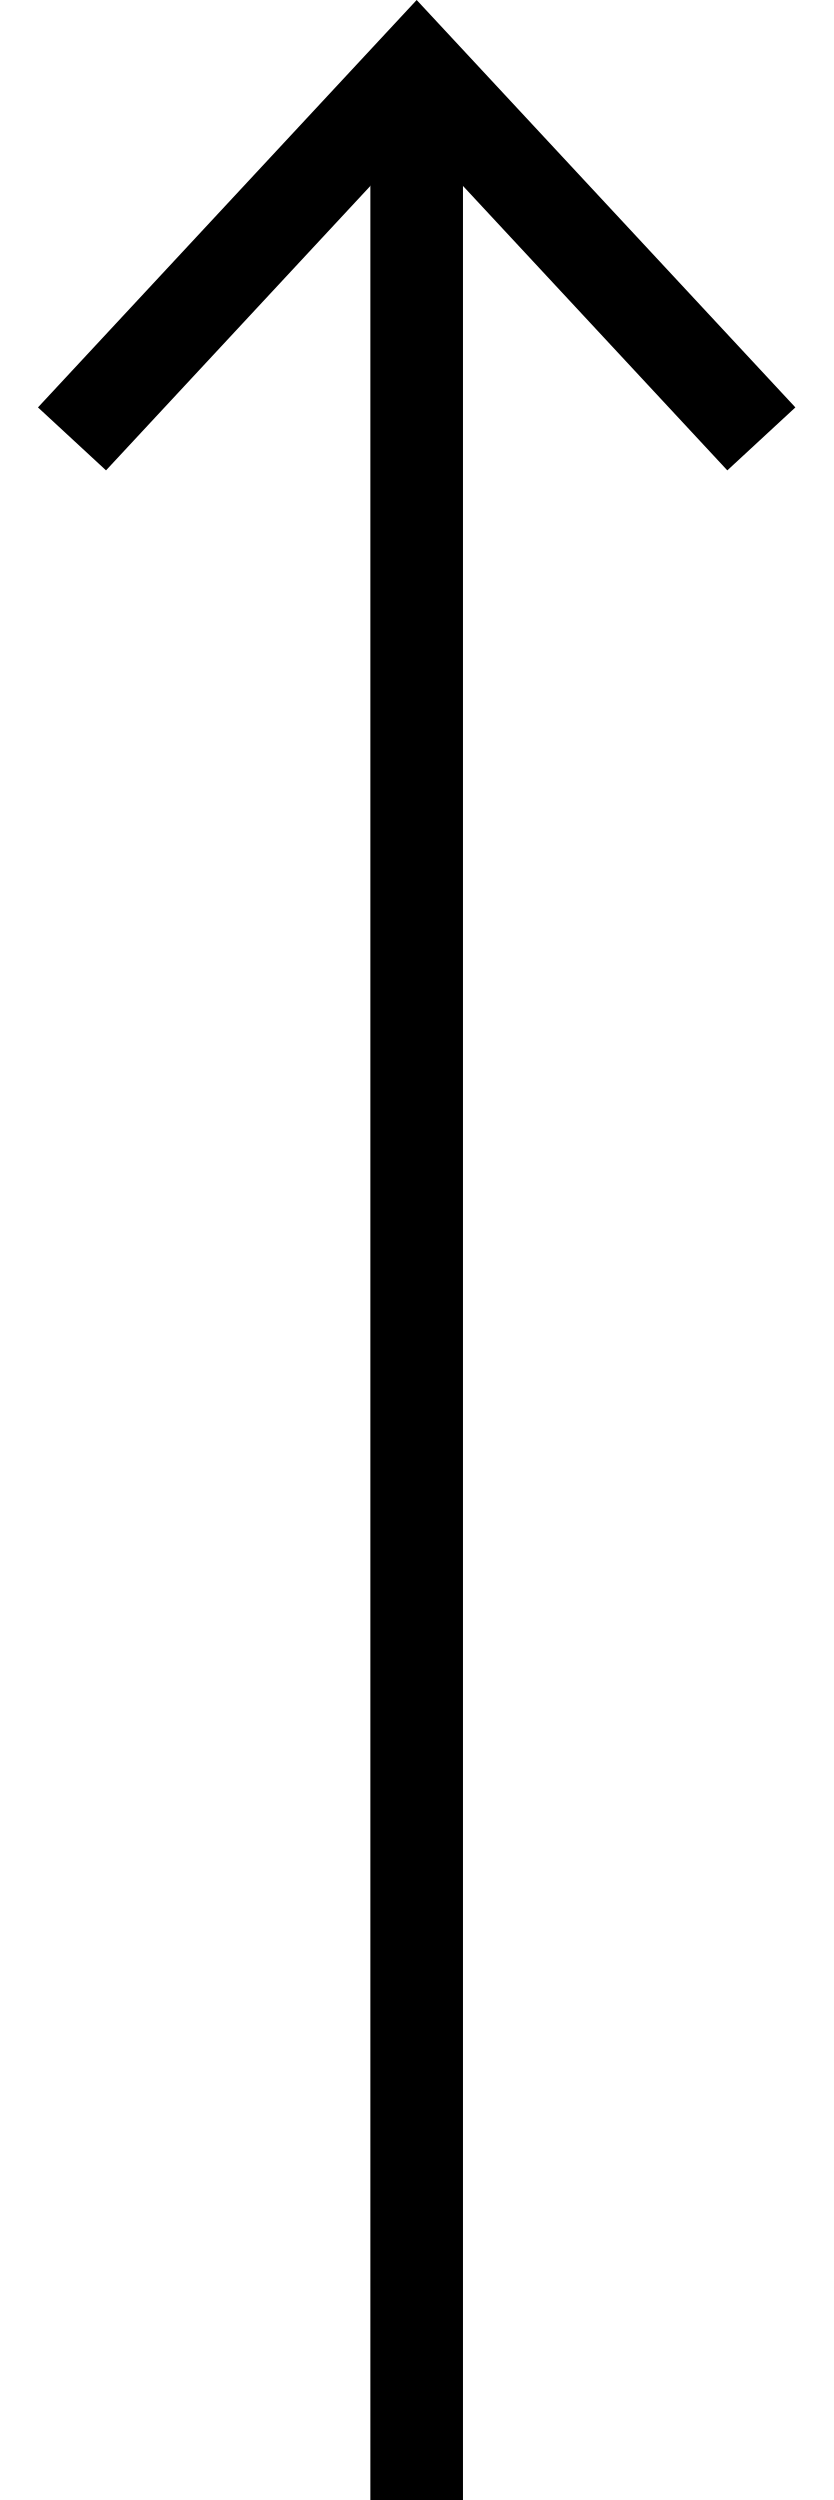
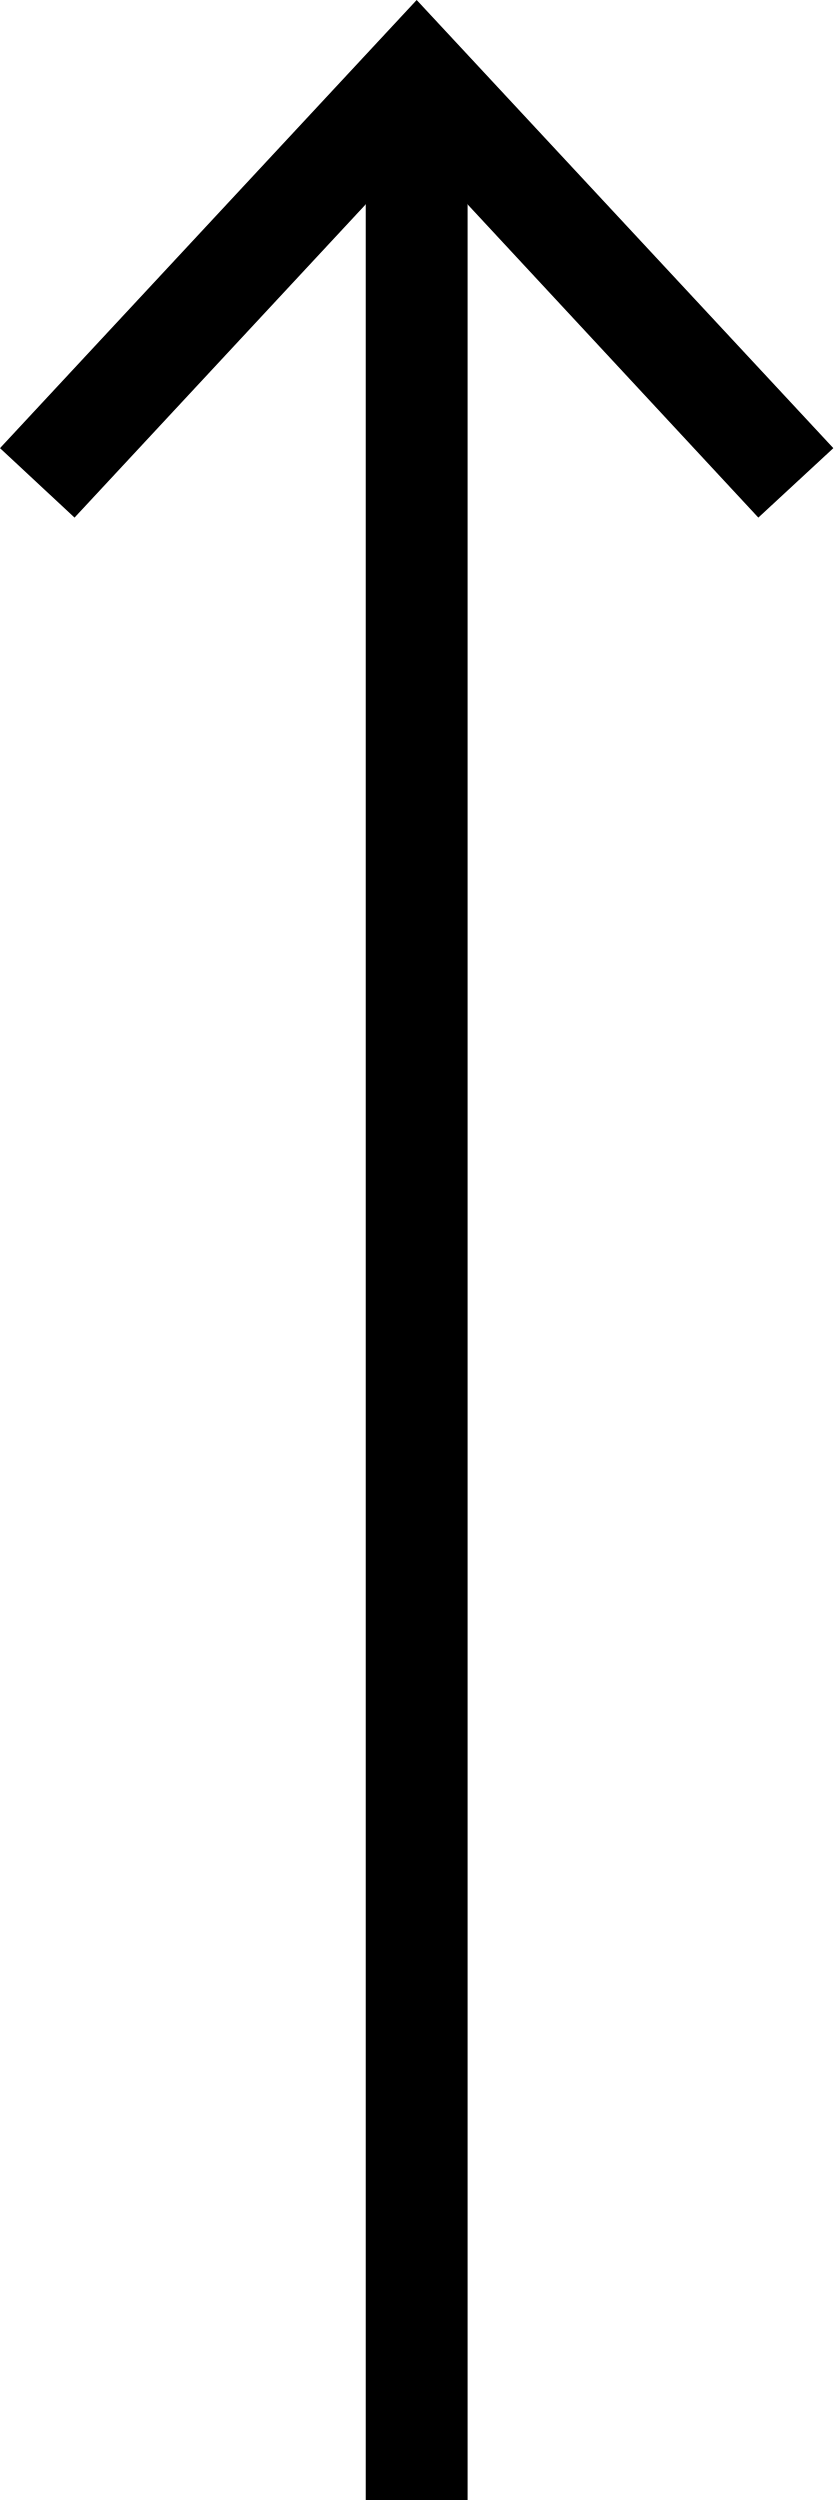
<svg xmlns="http://www.w3.org/2000/svg" id="Layer_1" data-name="Layer 1" viewBox="0 0 18 54">
  <defs>
-     <style>.cls-1{fill:none;stroke:#000;stroke-miterlimit:10;stroke-width:2px;}</style>
+     <style>.cls-1{fill:none;stroke:#000;stroke-miterlimit:10;stroke-width:2.2px;}</style>
  </defs>
-   <line class="cls-1" x1="9" y1="2.17" x2="9" y2="54" />
-   <polygon points="0.82 8.8 2.29 10.16 9 2.94 15.71 10.16 17.18 8.8 9 0 0.82 8.8" />
+   <line class="cls-1" x1="9" y1="2.39" x2="9" y2="54" />
+   <polygon points="0 9.68 1.61 11.18 9 3.23 16.38 11.18 18 9.68 9 0 0 9.68" />
</svg>
